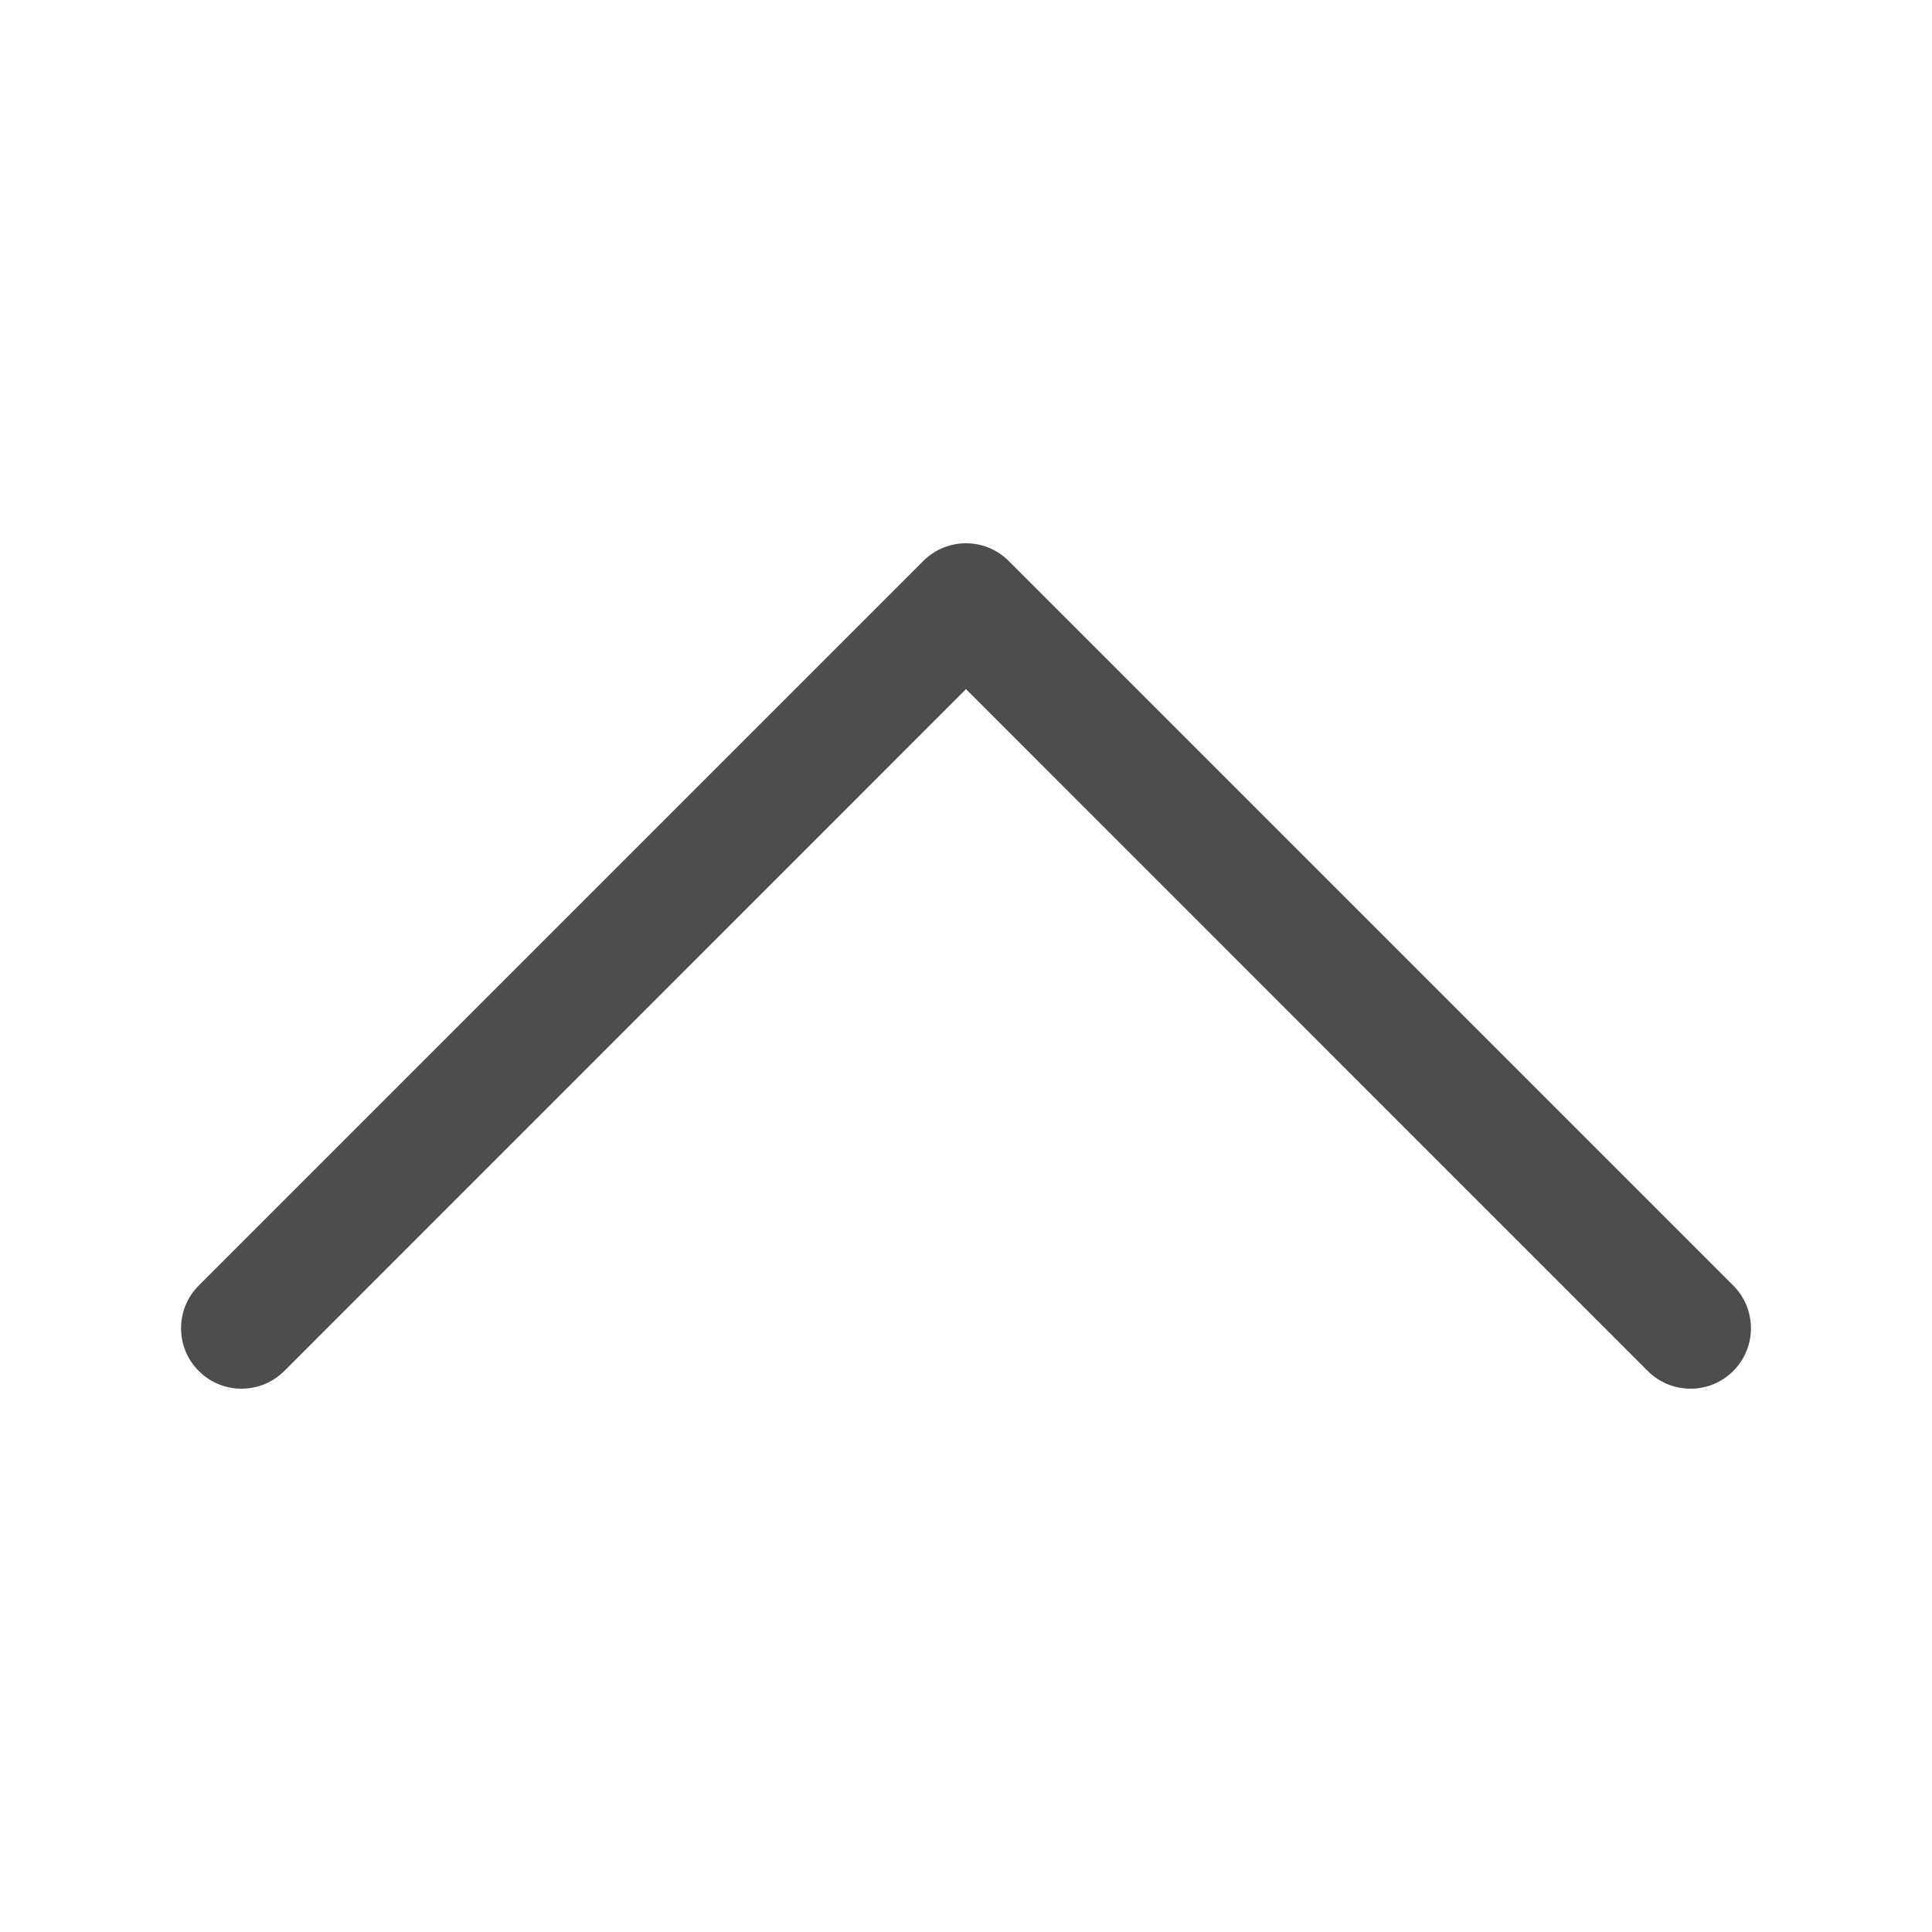
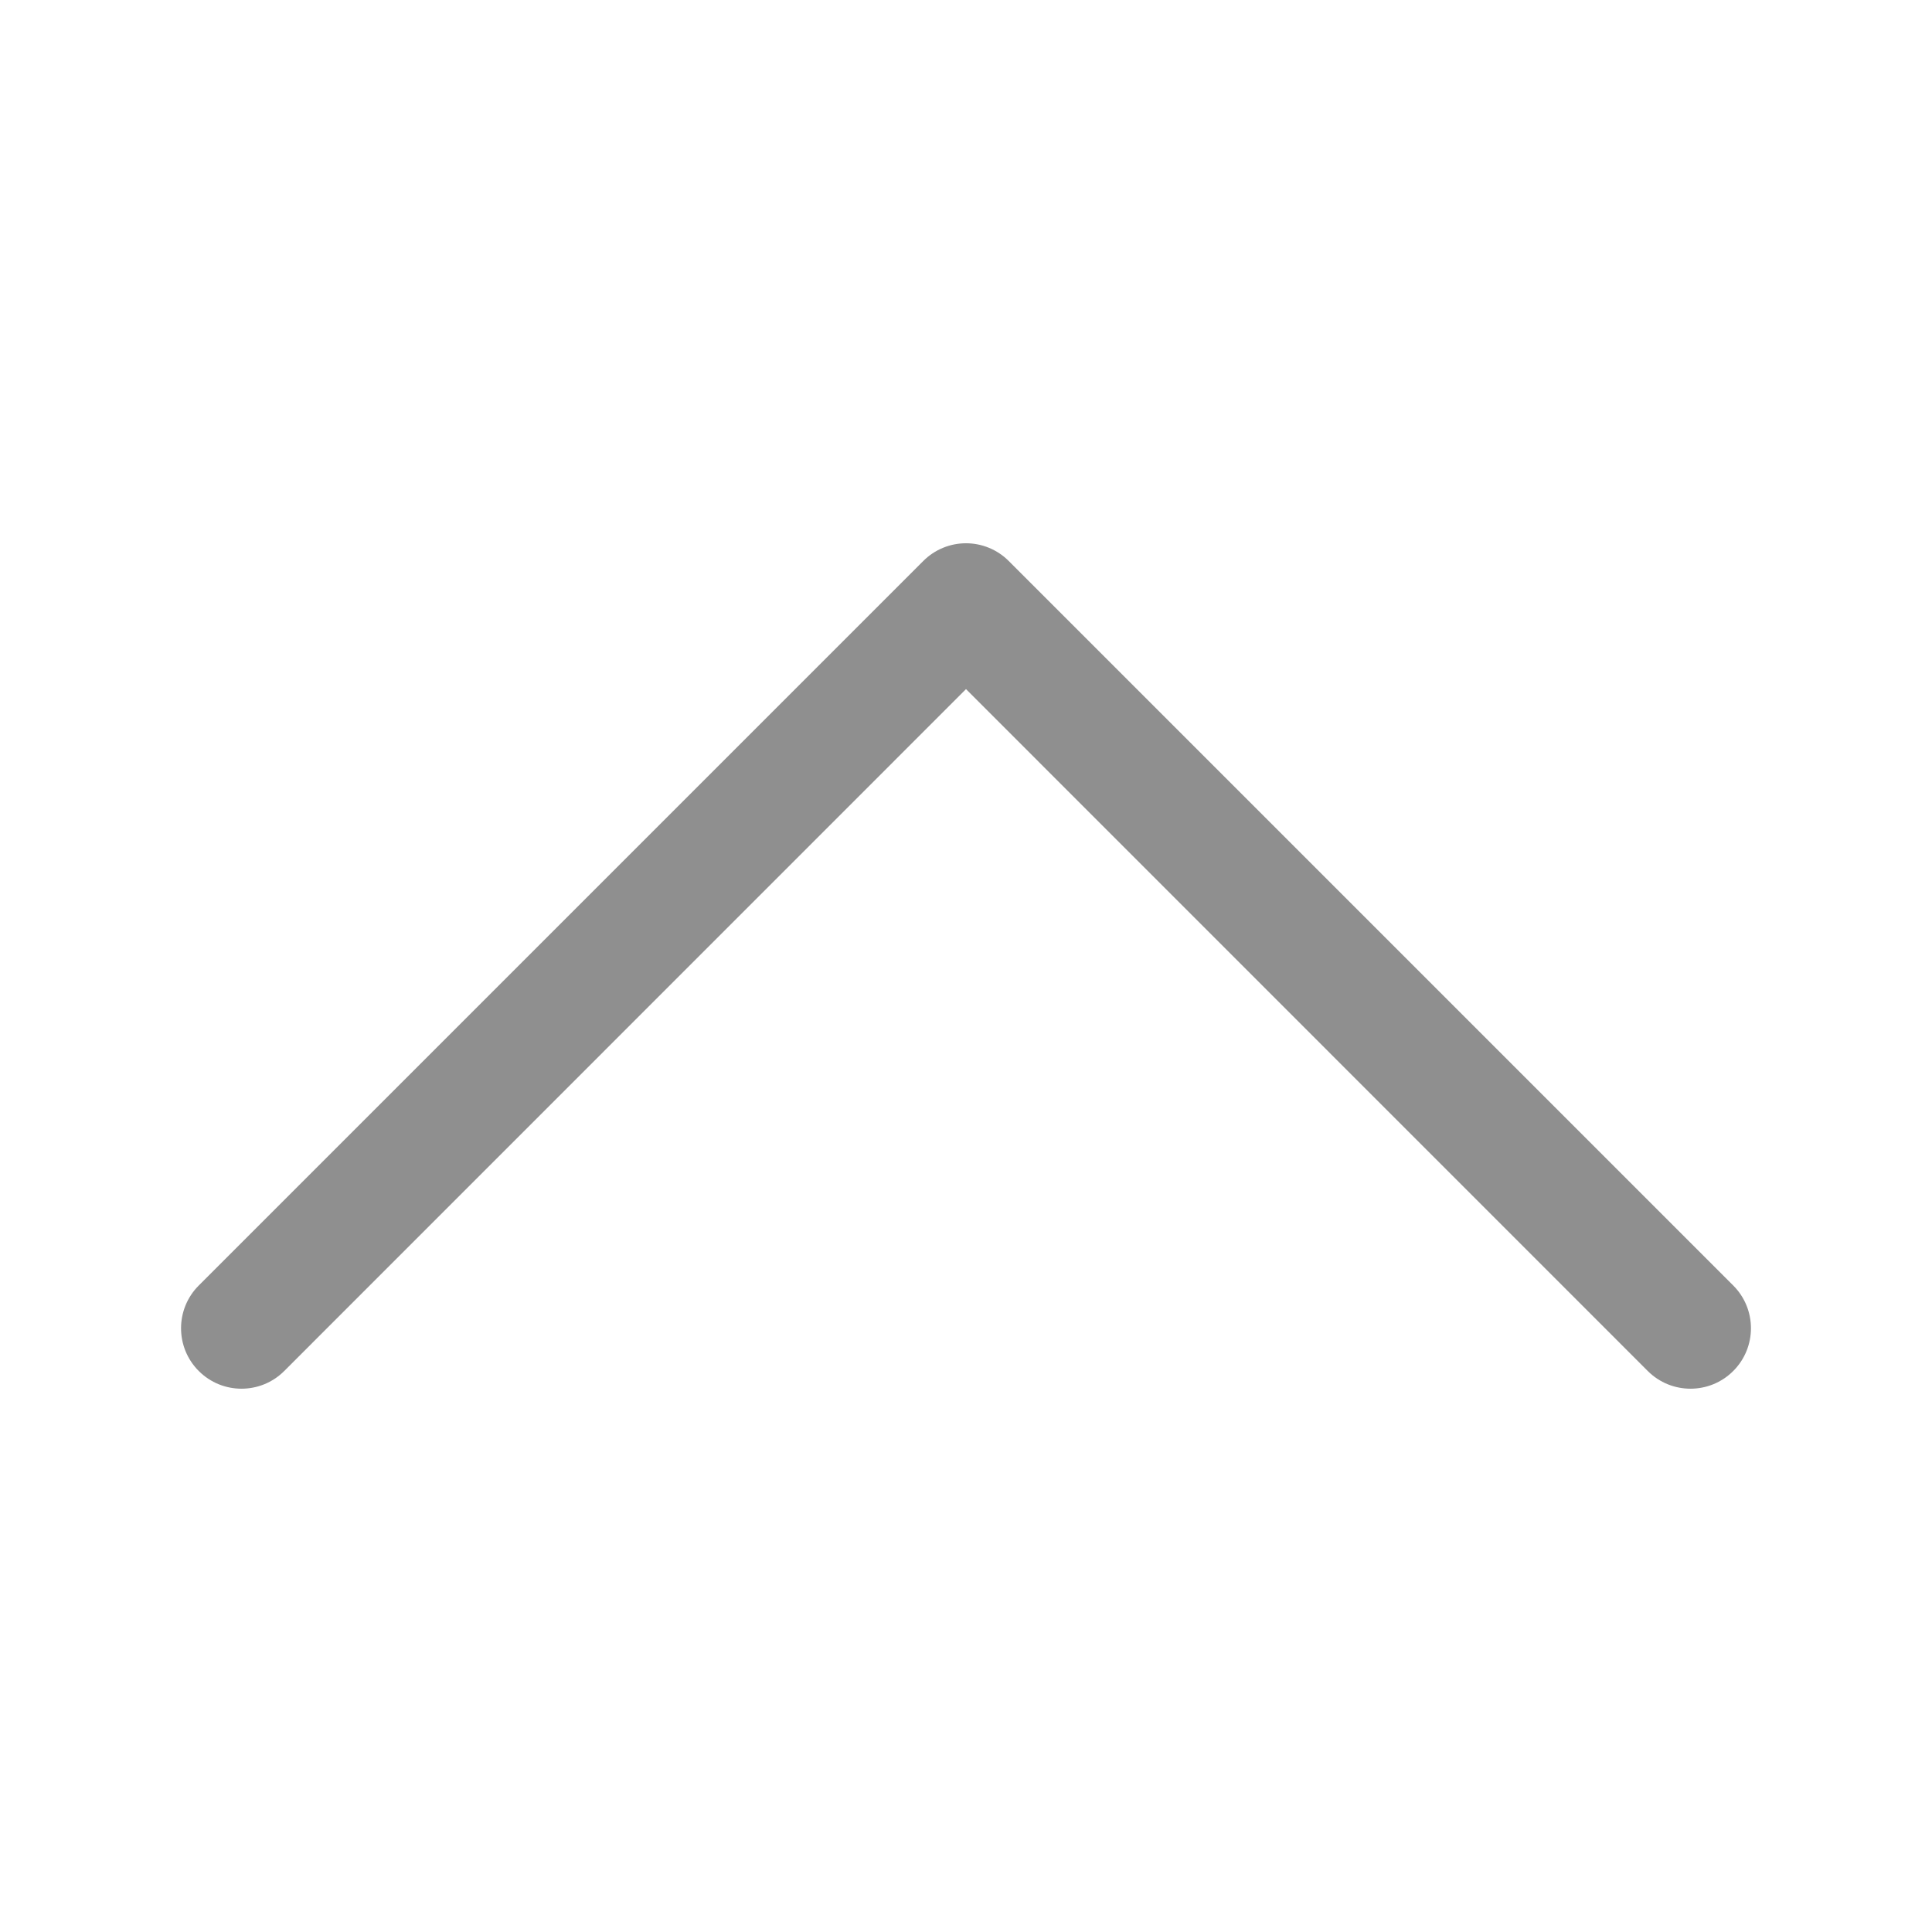
- <svg xmlns="http://www.w3.org/2000/svg" width="1em" height="1em" viewBox="0 0 16 16" class="bi bi-chevron-up" fill="#4D4D4D">
+ <svg xmlns="http://www.w3.org/2000/svg" width="1em" height="1em" viewBox="0 0 16 16" class="bi bi-chevron-up" fill="#8F8F8F">
  <path fill-rule="evenodd" d="M7.646 4.646a.5.5 0 0 1 .708 0l6 6a.5.5 0 0 1-.708.708L8 5.707l-5.646 5.647a.5.5 0 0 1-.708-.708l6-6z" />
</svg>
